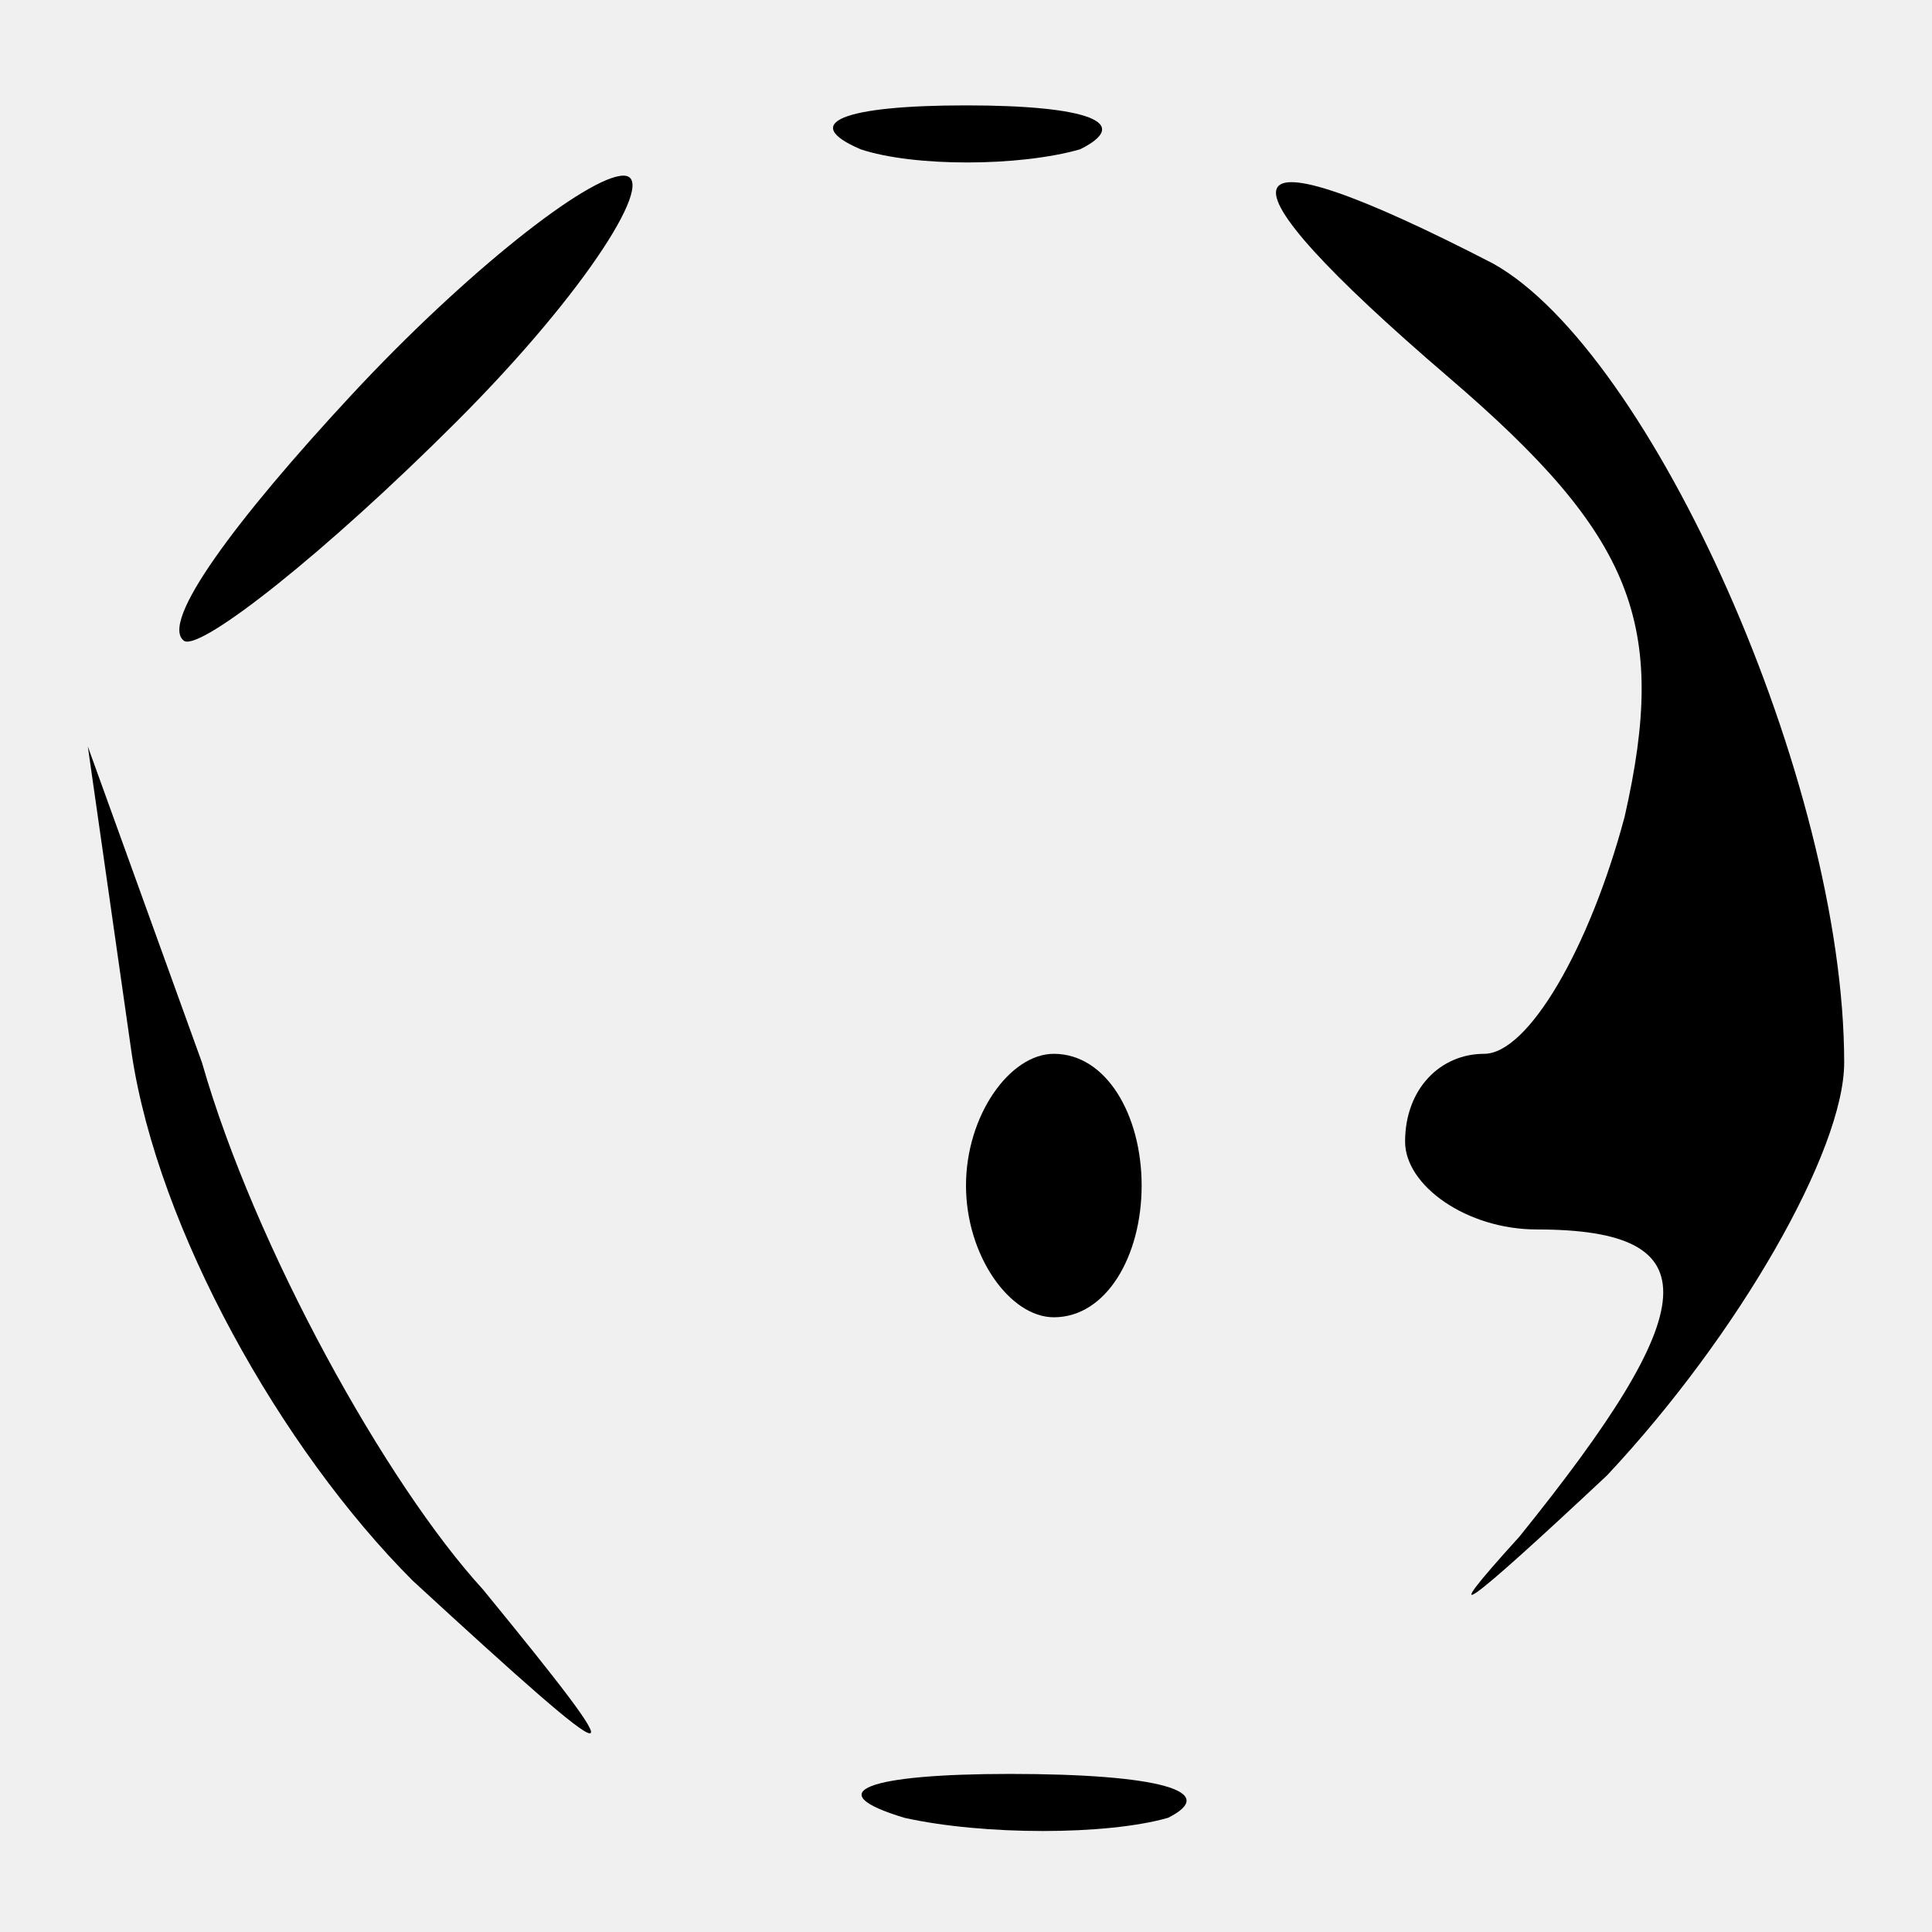
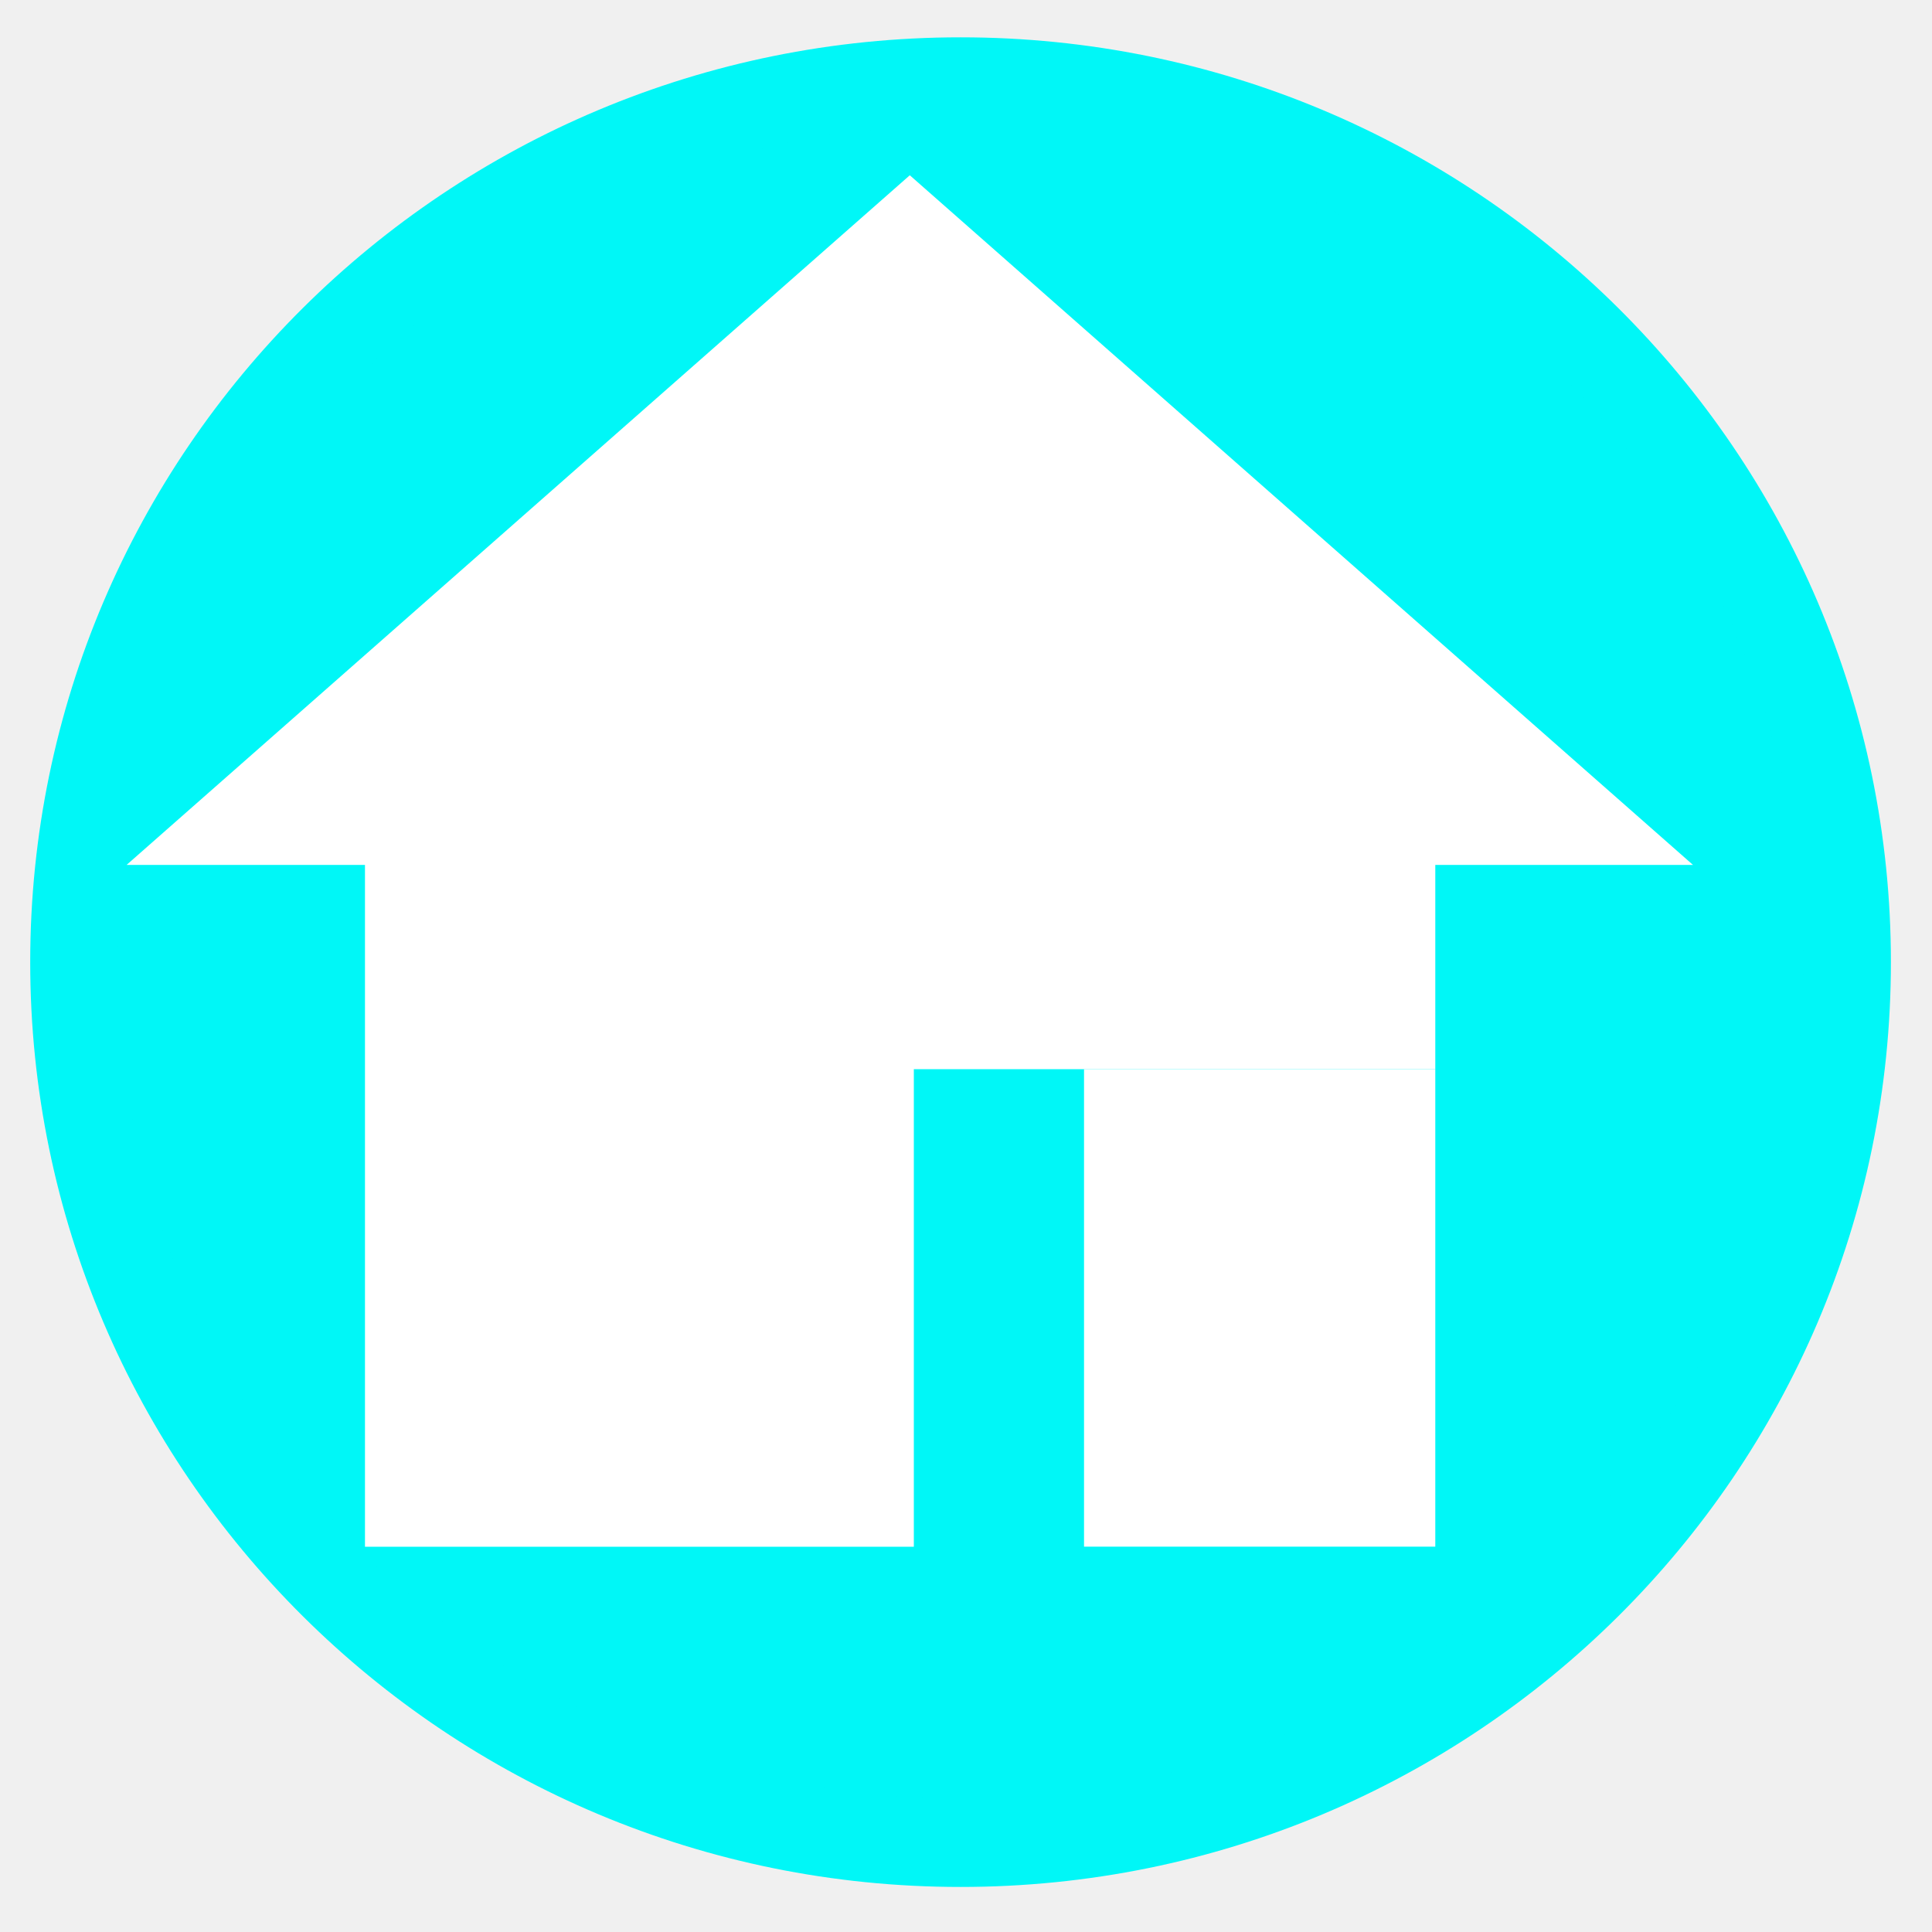
- <svg xmlns="http://www.w3.org/2000/svg" version="1.0" width="22pt" height="22pt" viewBox="0 0 22 22" preserveAspectRatio="xMidYMid meet">
-   <g transform="translate(0,22) scale(0.1,-0.1)" fill="#000000" stroke="none">
-     <path d="M98 203 c6 -2 18 -2 25 0 6 3 1 5 -13 5 -14 0 -19 -2 -12 -5z" />
-     <path d="M40 175 c-13 -14 -22 -26 -19 -28 2 -1 16 10 31 25 15 15 23 28 19 28 -4 0 -18 -11 -31 -25z" />
-     <path d="M165 177 c21 -18 25 -28 20 -50 -4 -15 -11 -27 -16 -27 -5 0 -9 -4 -9 -10 0 -5 7 -10 15 -10 20 0 19 -9 -2 -35 -10 -11 -6 -8 10 7 15 16 27 37 27 47 0 32 -22 81 -40 91 -31 16 -33 11 -5 -13z" />
-     <path d="M15 100 c3 -20 17 -45 32 -60 25 -23 26 -23 8 -1 -11 12 -26 39 -32 60 l-13 36 5 -35z" />
-     <path d="M110 85 c0 -8 5 -15 10 -15 6 0 10 7 10 15 0 8 -4 15 -10 15 -5 0 -10 -7 -10 -15z" />
-     <path d="M103 13 c9 -2 23 -2 30 0 6 3 -1 5 -18 5 -16 0 -22 -2 -12 -5z" />
+ <svg xmlns="http://www.w3.org/2000/svg" width="22" height="22">
+   <g>
+     <ellipse stroke="#00f7f7" ry="10.031" rx="10.094" id="svg_1" cy="10.956" cx="10.938" opacity="undefined" fill="#00f7f7" />
+     <rect id="svg_2" height="8.5" width="5.25" y="8.613" x="4.656" opacity="undefined" stroke-dasharray="null" stroke-width="null" stroke="#ffffff" fill="#ffffff" />
+     <rect id="svg_4" height="3" width="5" y="8.675" x="10.844" opacity="undefined" stroke-dasharray="null" stroke-width="null" stroke="#ffffff" fill="#ffffff" />
+     <rect stroke="#ffffff" id="svg_5" height="4.437" width="3" y="12.675" x="12.844" opacity="undefined" stroke-dasharray="null" stroke-width="null" fill="#ffffff" />
+     <path stroke="#ffffff" id="svg_6" d="m2.766,9.349l7.594,-6.687l7.594,6.687l-15.187,0z" opacity="undefined" fill-opacity="null" stroke-opacity="null" stroke-dasharray="null" stroke-width="null" fill="#ffffff" />
+     <path id="svg_7" d="m49.614,27.486l0.406,-1.687l0.406,1.687l-0.812,0z" opacity="undefined" fill-opacity="null" stroke-opacity="null" stroke-dasharray="null" stroke-width="null" stroke="#ffffff" fill="#ffffff" />
+     <path id="svg_8" d="m-16.568,-2.528l0.745,-1.304l0.745,1.304l-1.49,0z" opacity="undefined" fill-opacity="null" stroke-opacity="null" stroke-dasharray="null" stroke-width="null" stroke="#ffffff" fill="#ffffff" />
  </g>
</svg>
